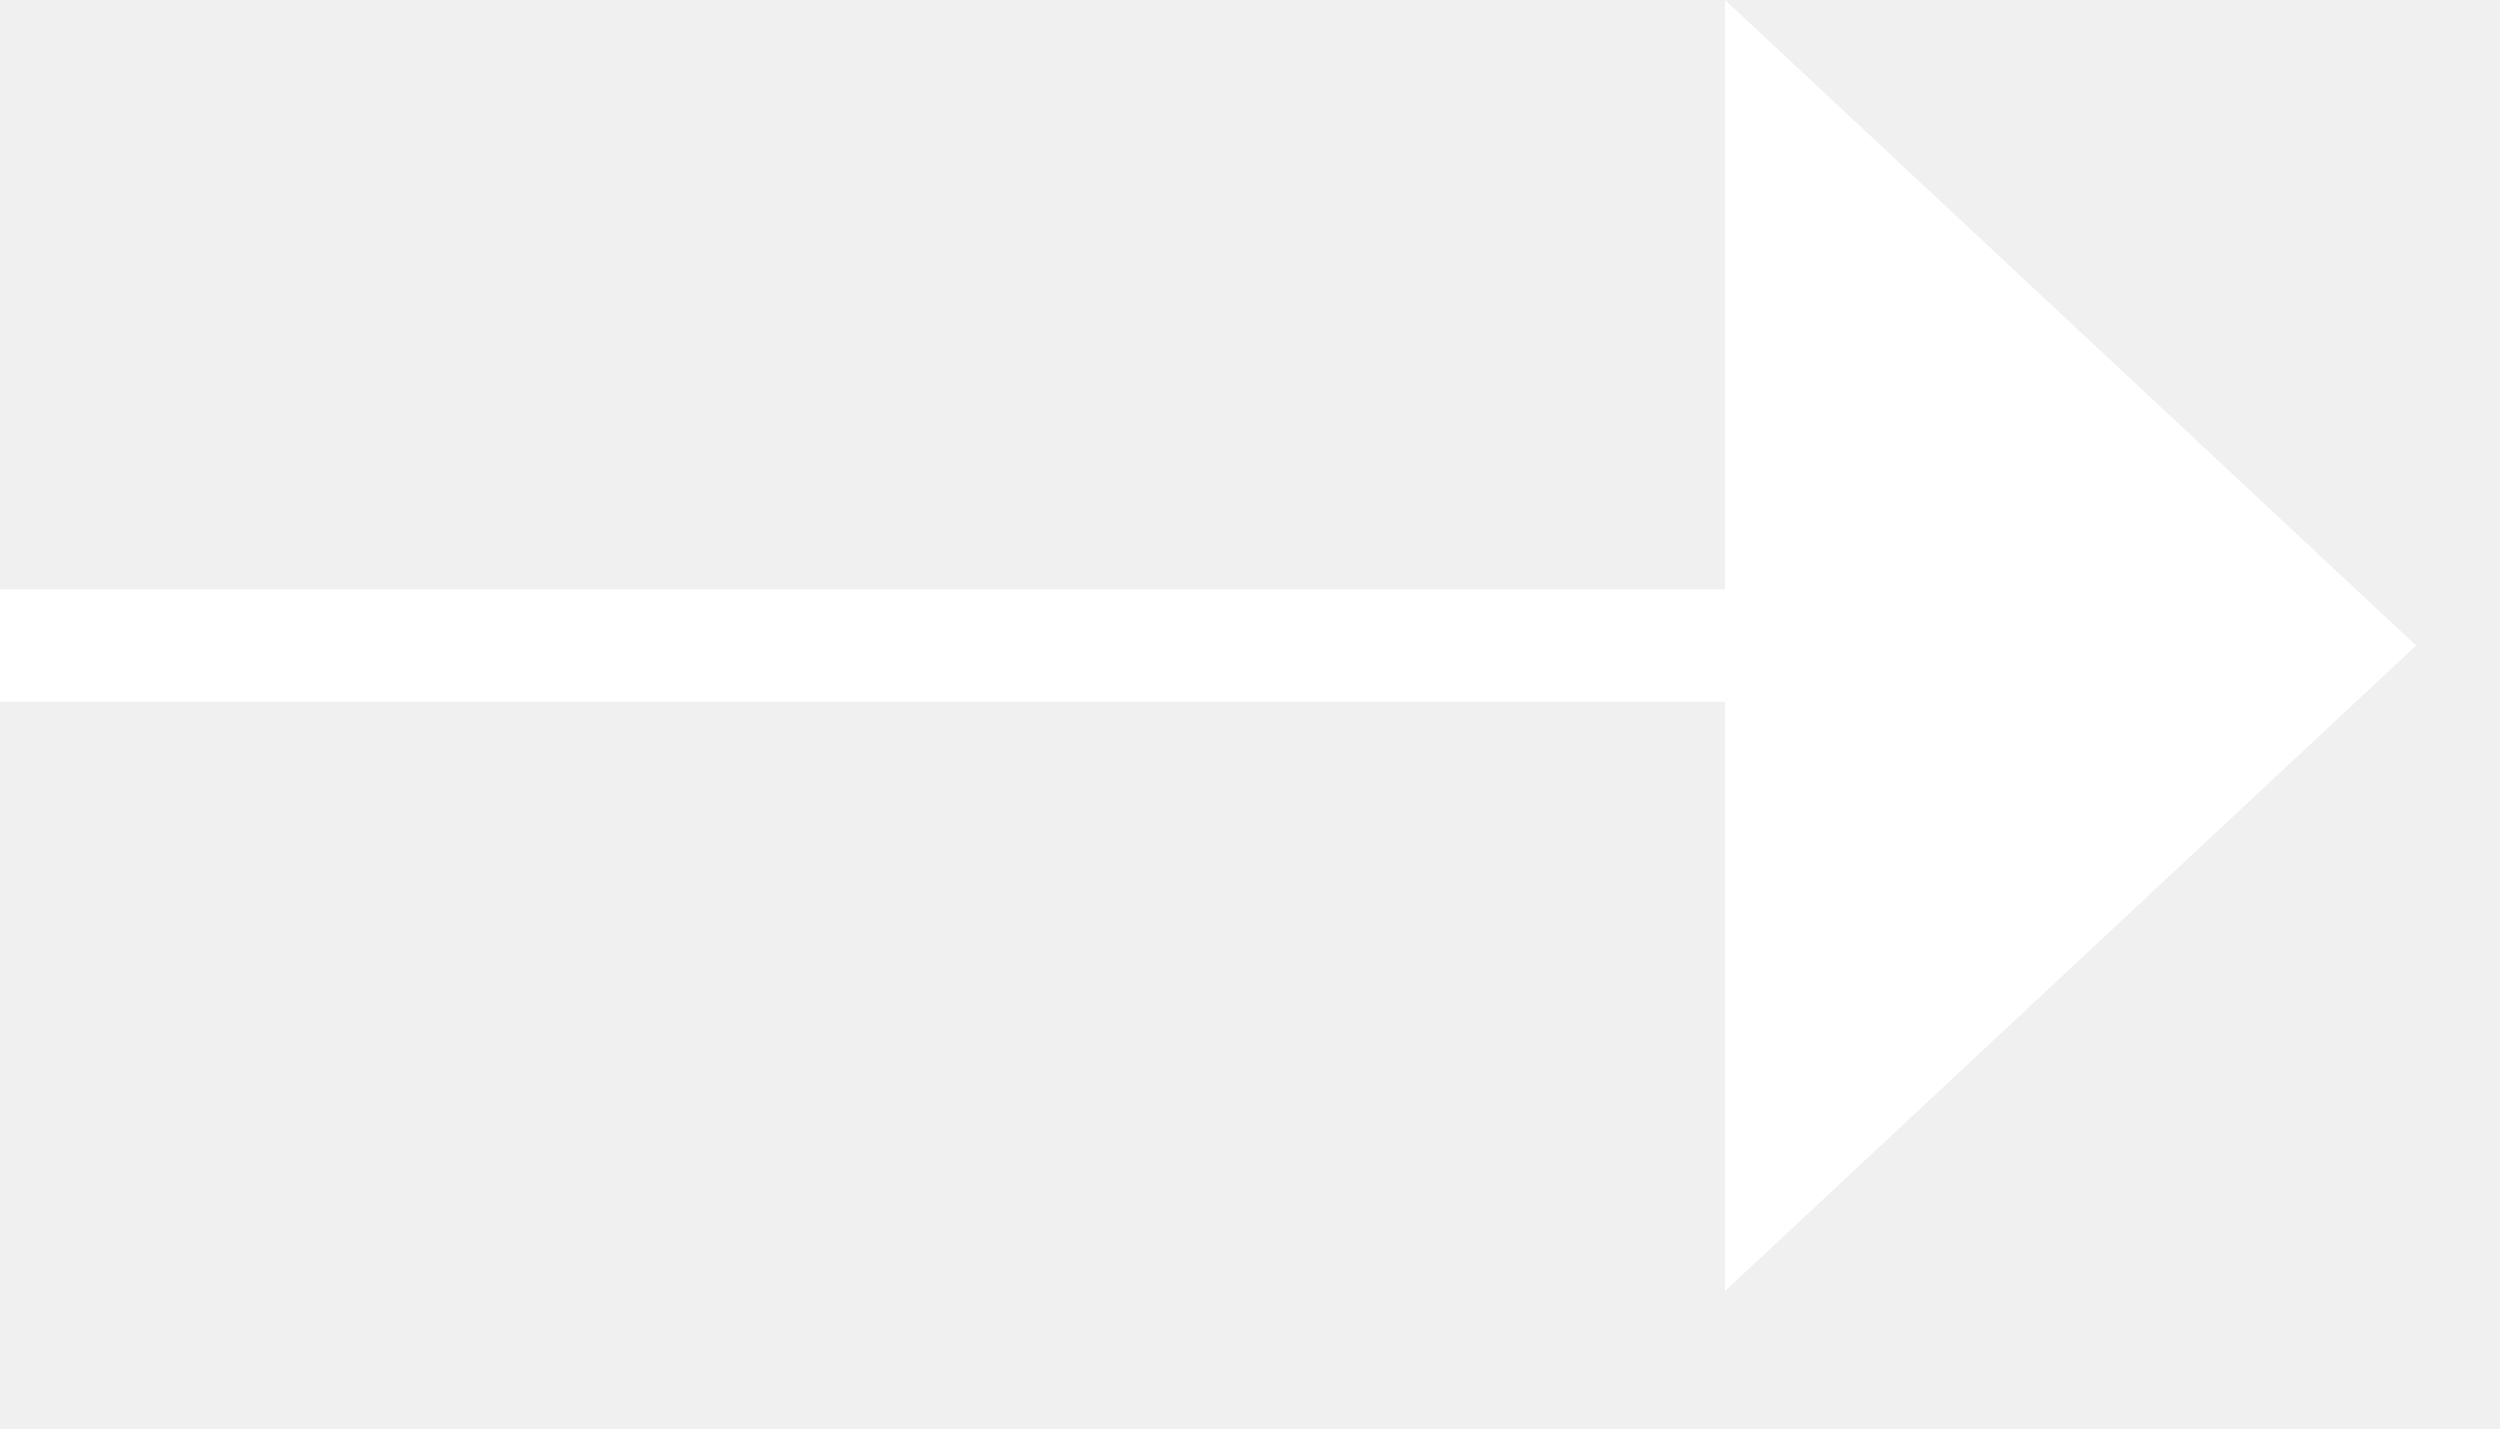
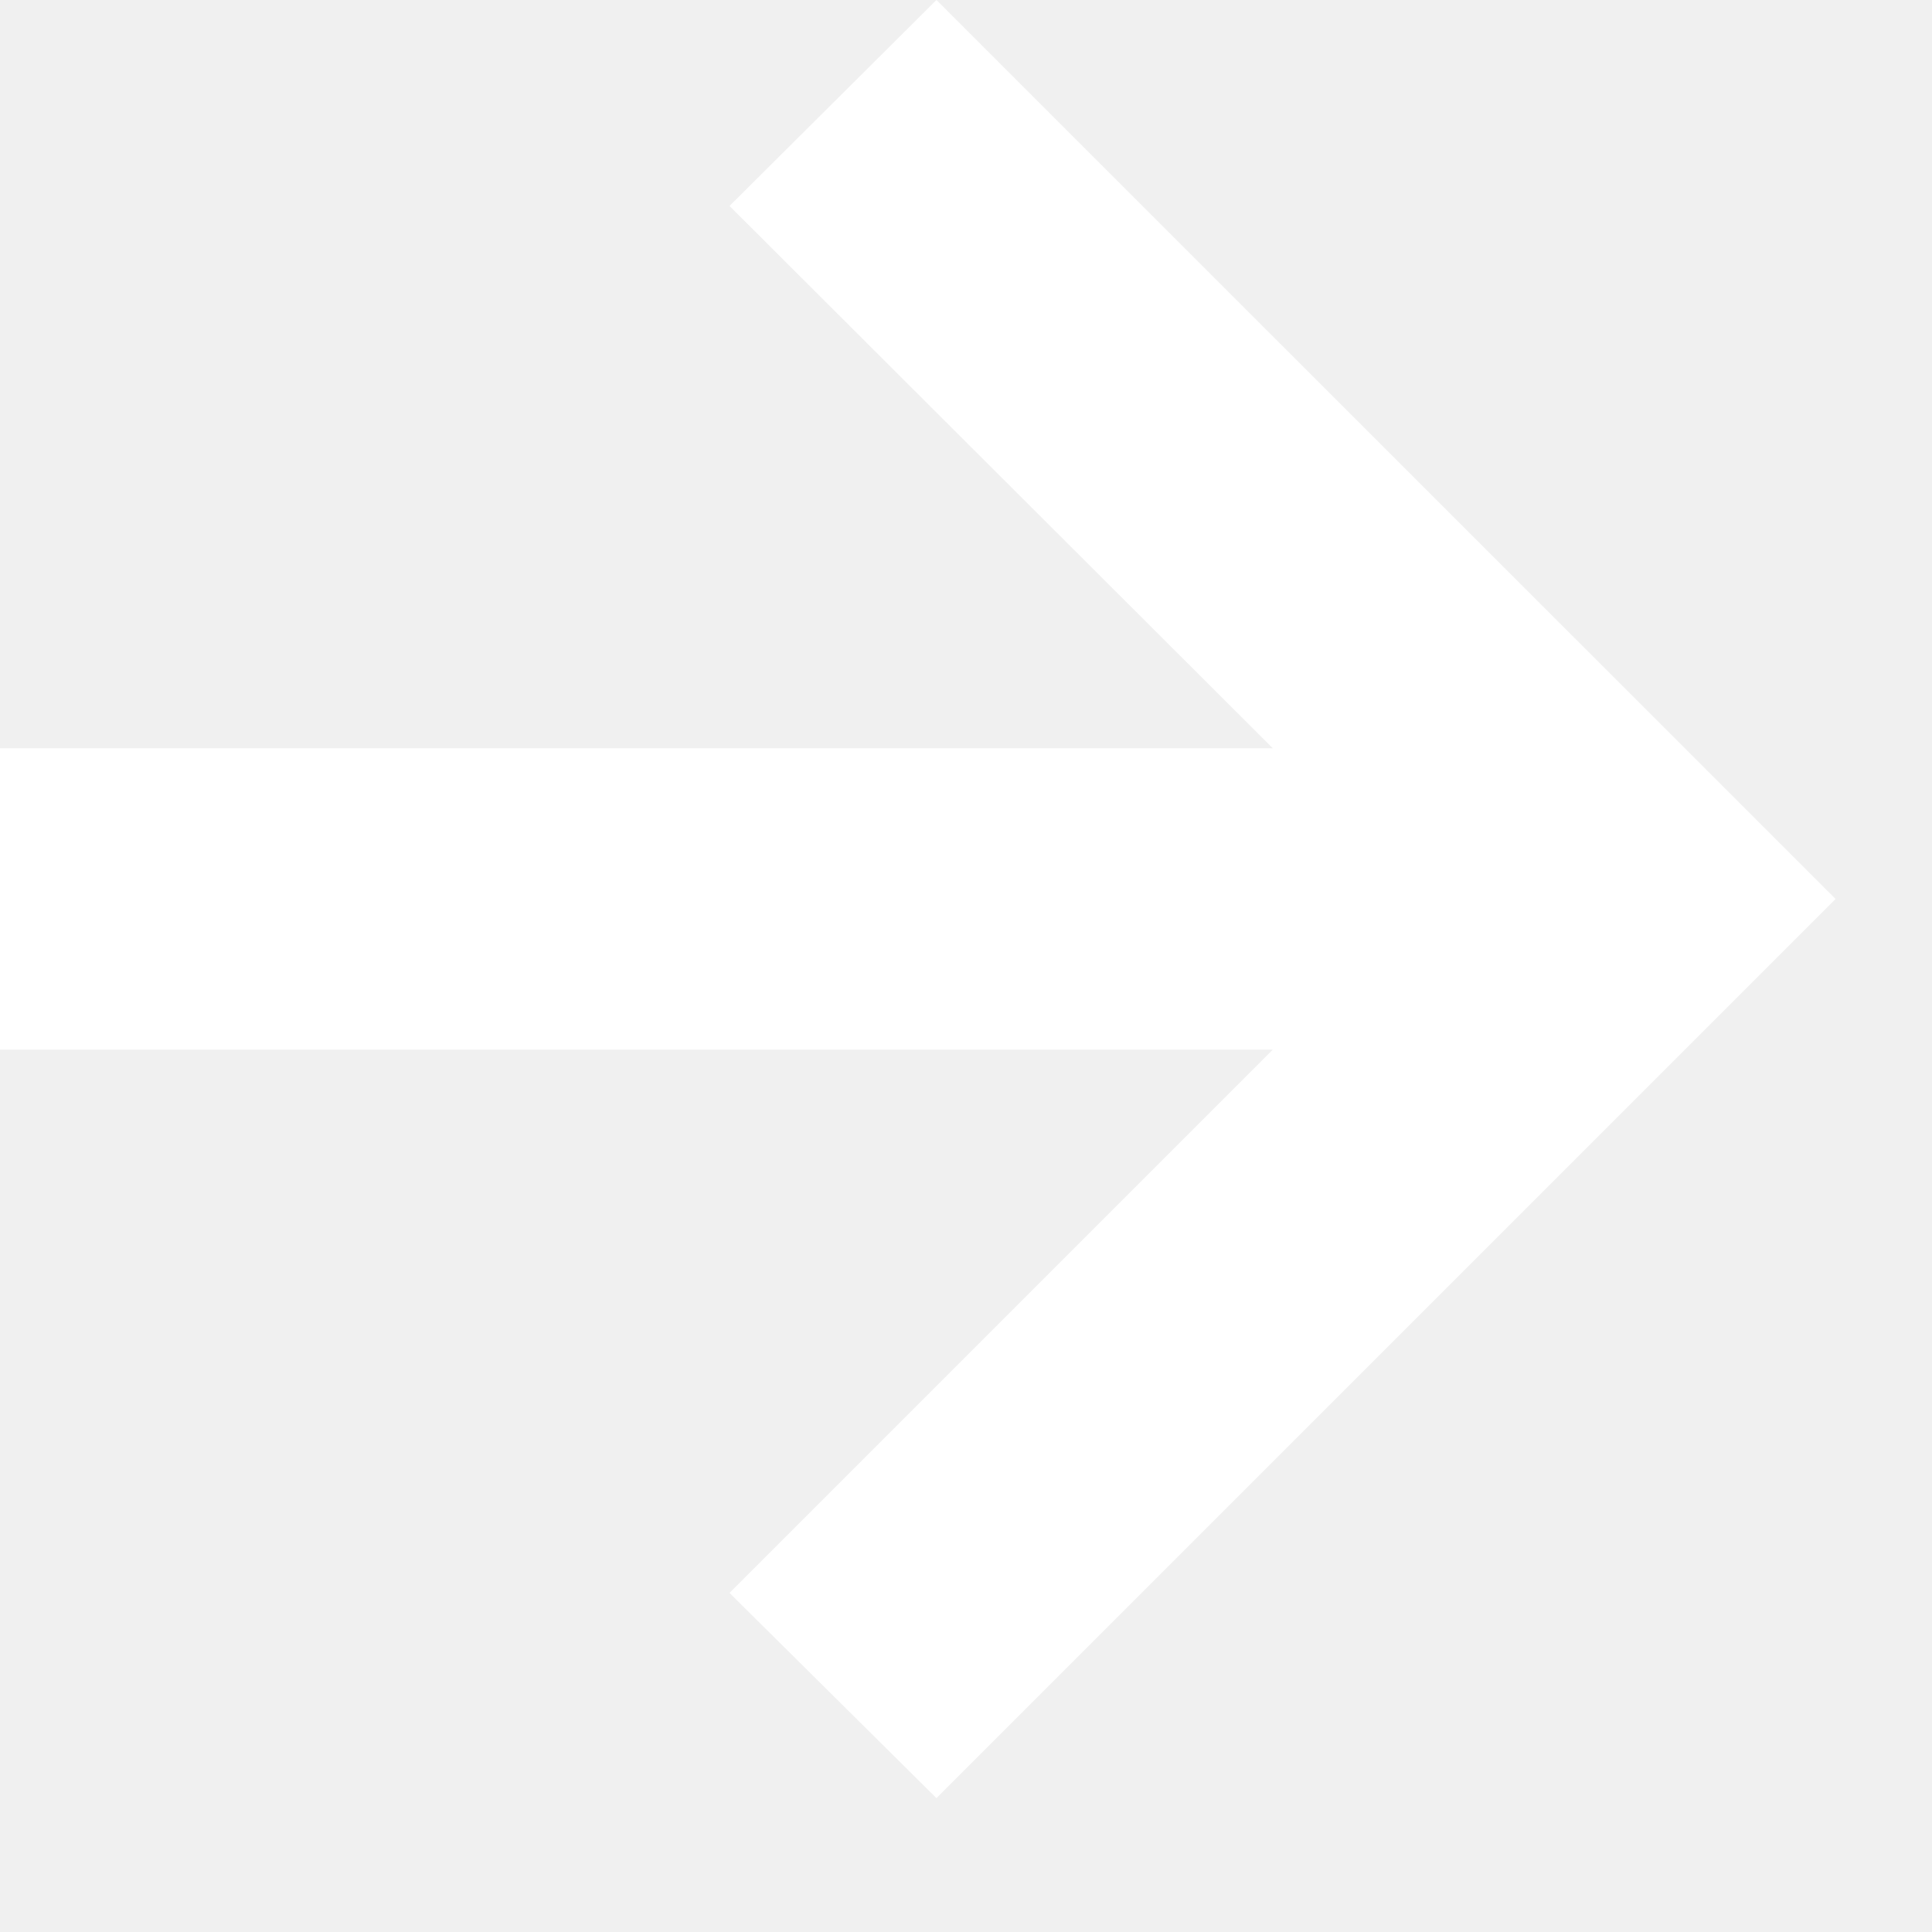
- <svg xmlns="http://www.w3.org/2000/svg" width="14" height="8" viewBox="0 0 14 8" fill="none">
-   <path d="M9.66 7.23V3.93H-1.46069e-05V3.3H9.66V5.36442e-06L13.53 3.615L9.66 7.23Z" fill="white" />
+ <svg xmlns="http://www.w3.org/2000/svg" width="10" height="10" viewBox="0 0 10 10" fill="none">
+   <path d="M4.847 9.307L3.776 8.245L6.588 5.433H0V3.873H6.588L3.776 1.066L4.847 -0L9.501 4.653L4.847 9.307Z" fill="white" />
</svg>
